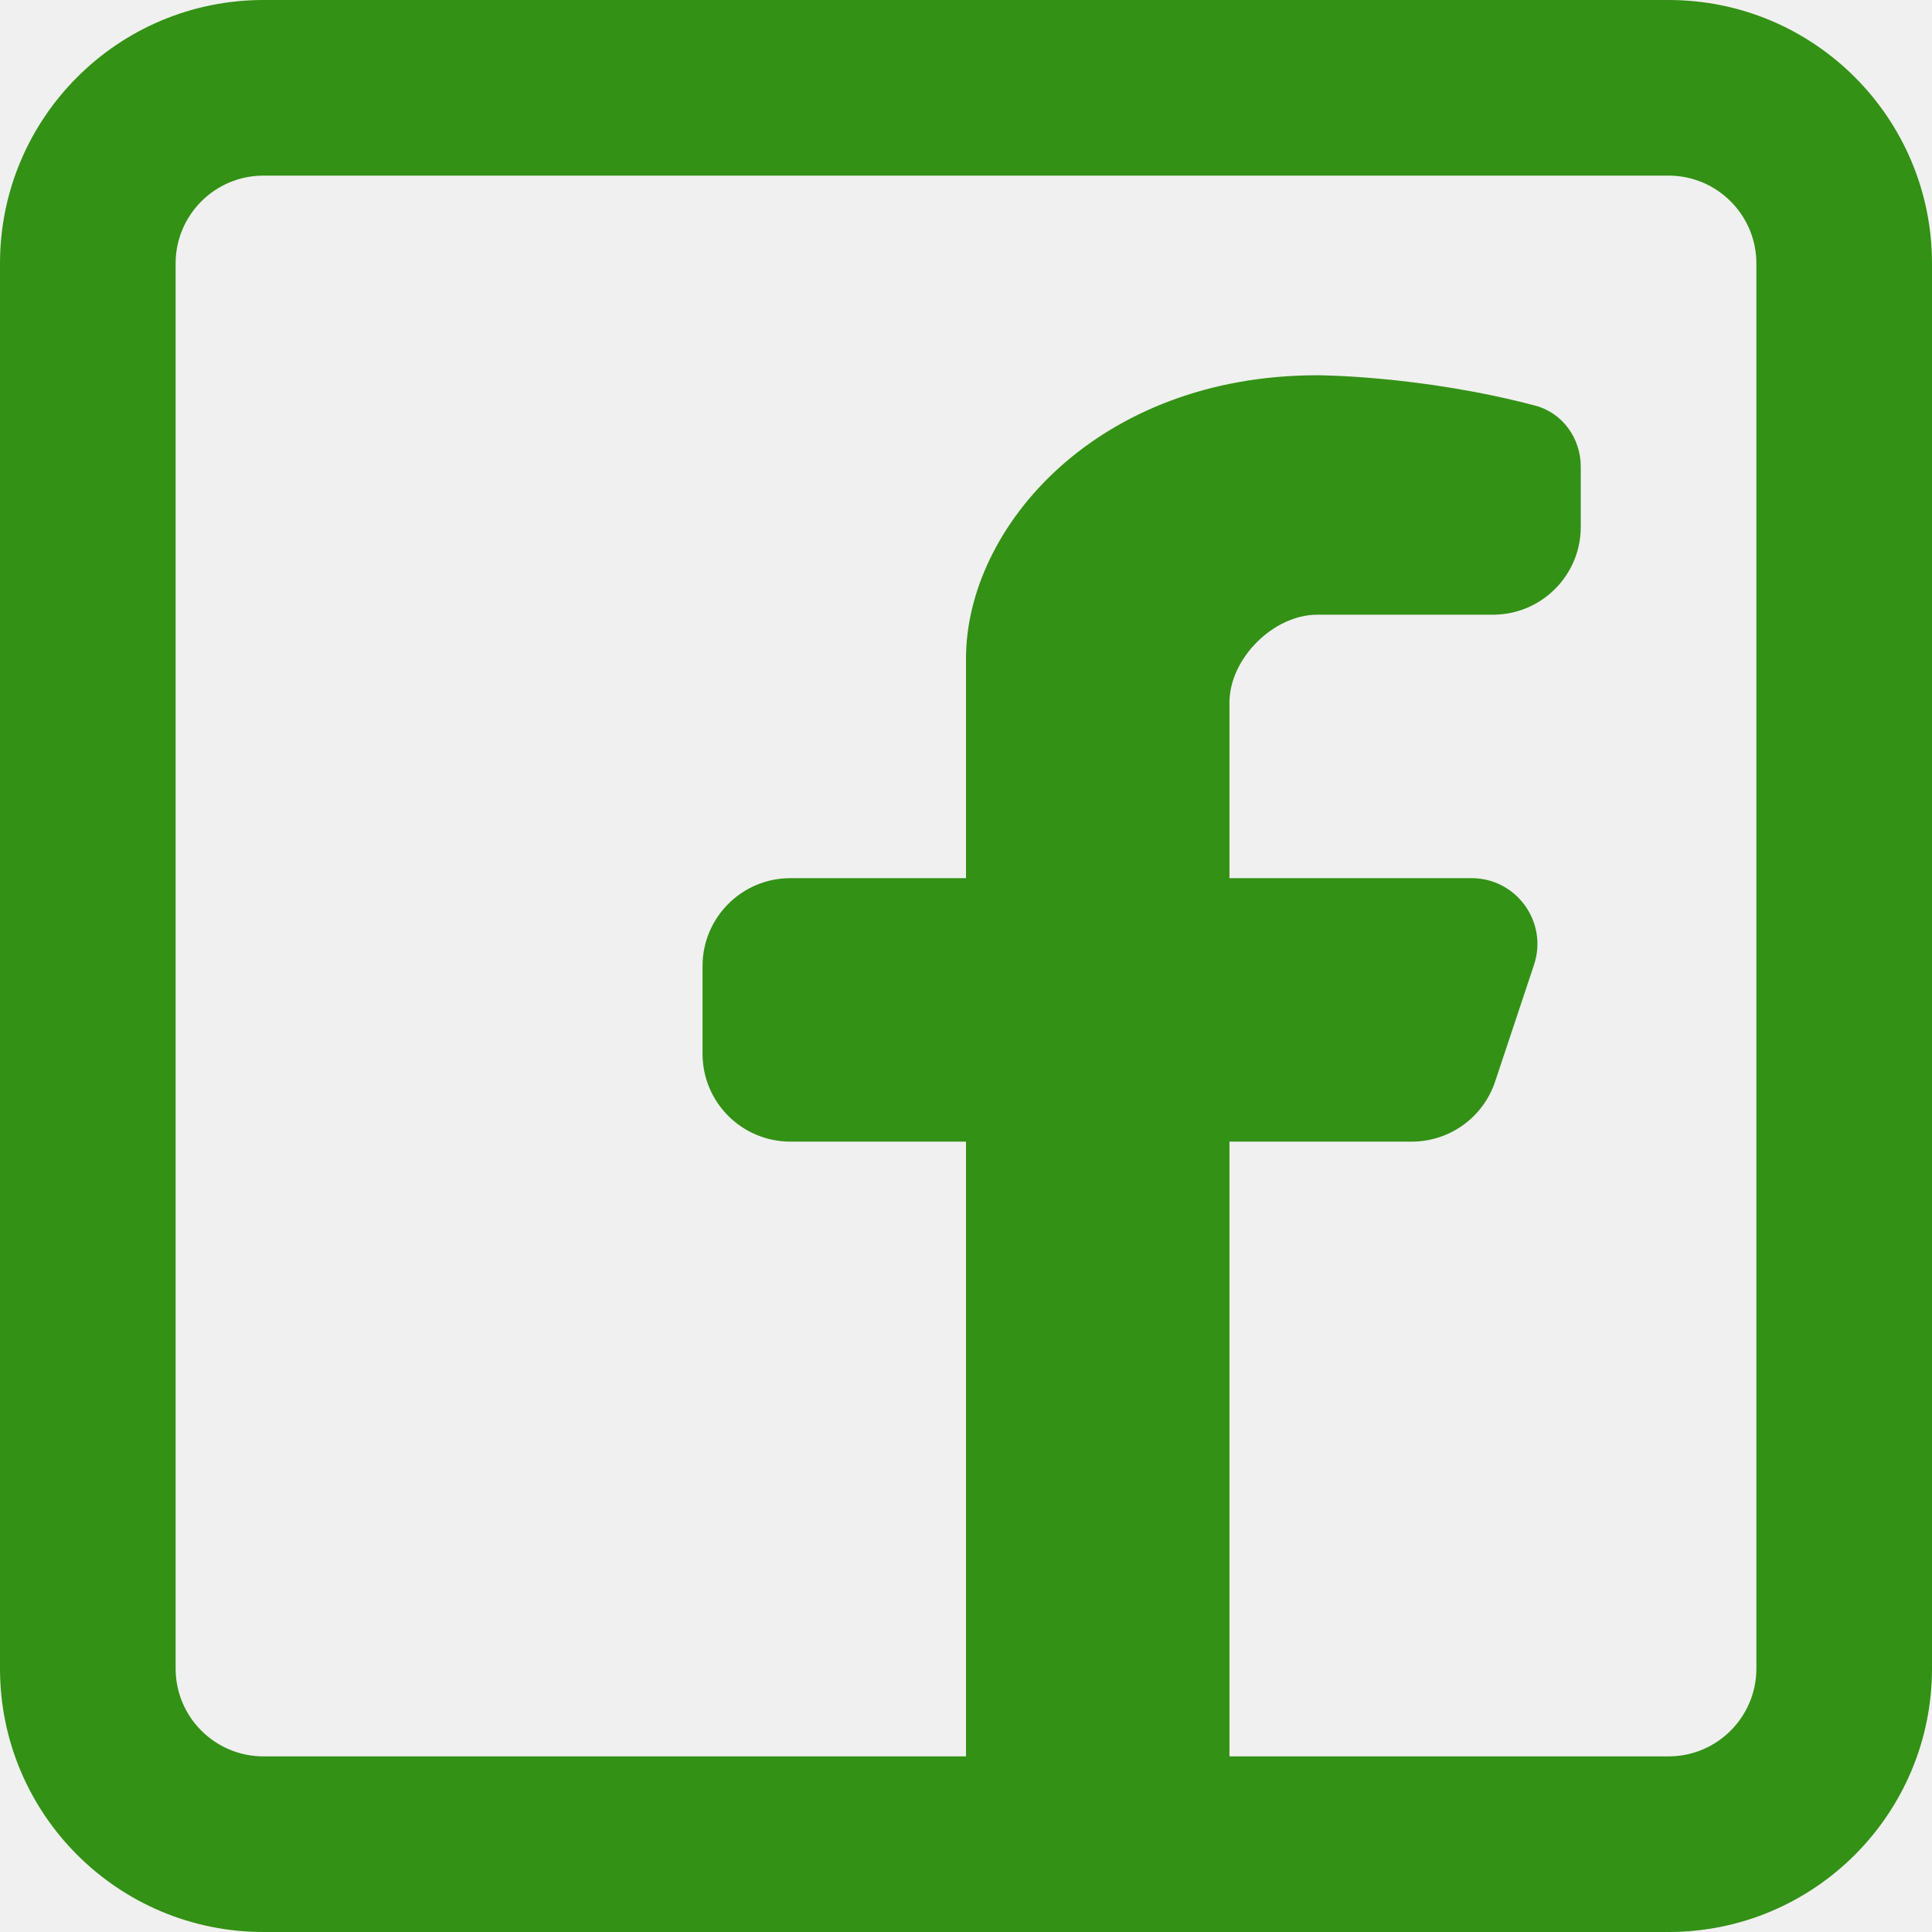
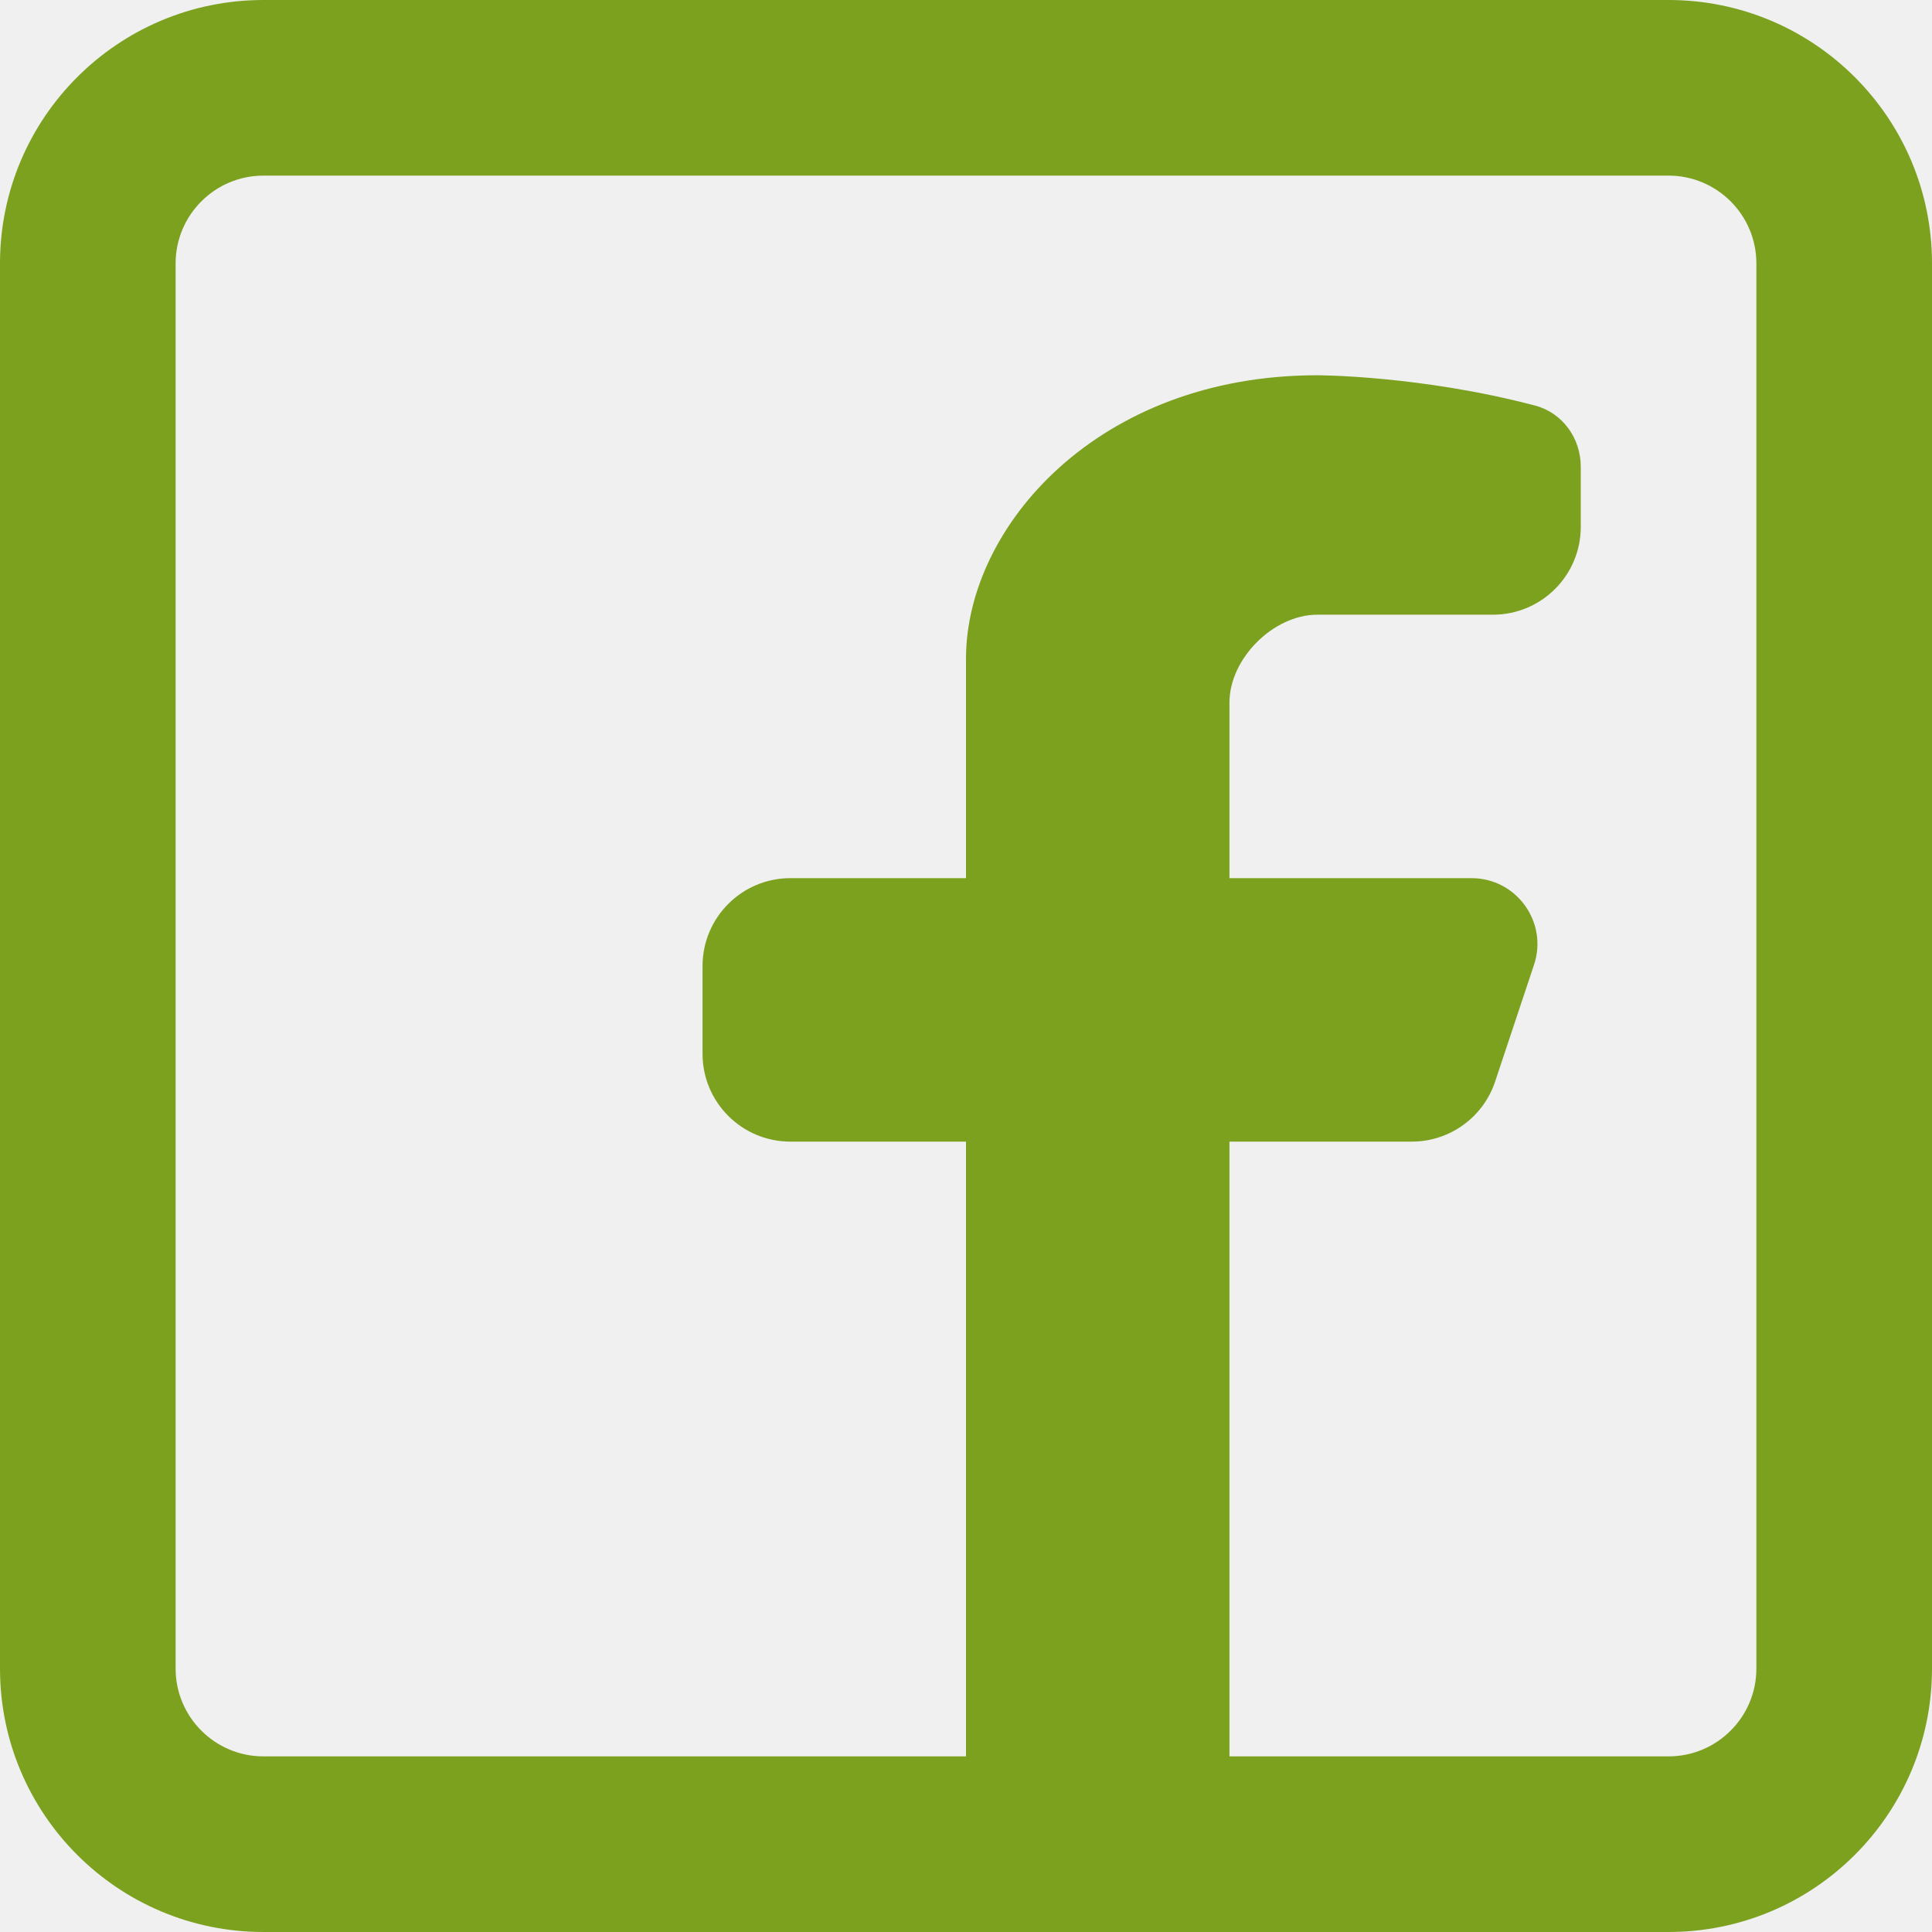
<svg xmlns="http://www.w3.org/2000/svg" width="30" height="30" viewBox="0 0 30 30" fill="none">
  <g clip-path="url(#clip0_98_6)">
-     <path fill-rule="evenodd" clip-rule="evenodd" d="M25.909 0C28.169 0 30 1.832 30 4.091V25.909C30 28.169 28.169 30 25.909 30H4.091C1.832 30 0 28.169 0 25.909V4.091C0 1.832 1.832 0 4.091 0H25.909ZM25.909 2.727C26.662 2.727 27.273 3.338 27.273 4.091V25.909C27.273 26.662 26.662 27.273 25.909 27.273H19.091V17.727H21.922C22.509 17.727 23.03 17.352 23.216 16.795L23.82 14.982C24.041 14.32 23.548 13.636 22.85 13.636H19.091V10.909C19.091 10.227 19.773 9.545 20.454 9.545H23.182C23.935 9.545 24.546 8.935 24.546 8.182V7.246C24.546 6.806 24.264 6.411 23.838 6.298C22.051 5.827 20.454 5.827 20.454 5.827C17.046 5.827 15 8.182 15 10.227V13.636H12.273C11.52 13.636 10.909 14.247 10.909 15V16.363C10.909 17.117 11.52 17.727 12.273 17.727H15V27.273H4.091C3.338 27.273 2.727 26.662 2.727 25.909V4.091C2.727 3.338 3.338 2.727 4.091 2.727H25.909Z" fill="#339115" />
+     <path fill-rule="evenodd" clip-rule="evenodd" d="M25.909 0C28.169 0 30 1.832 30 4.091V25.909C30 28.169 28.169 30 25.909 30H4.091C1.832 30 0 28.169 0 25.909V4.091C0 1.832 1.832 0 4.091 0H25.909ZM25.909 2.727C26.662 2.727 27.273 3.338 27.273 4.091V25.909C27.273 26.662 26.662 27.273 25.909 27.273H19.091V17.727H21.922C22.509 17.727 23.03 17.352 23.216 16.795L23.82 14.982C24.041 14.32 23.548 13.636 22.85 13.636H19.091V10.909C19.091 10.227 19.773 9.545 20.454 9.545H23.182C23.935 9.545 24.546 8.935 24.546 8.182V7.246C24.546 6.806 24.264 6.411 23.838 6.298C22.051 5.827 20.454 5.827 20.454 5.827C17.046 5.827 15 8.182 15 10.227V13.636H12.273C11.52 13.636 10.909 14.247 10.909 15V16.363C10.909 17.117 11.52 17.727 12.273 17.727H15V27.273H4.091C3.338 27.273 2.727 26.662 2.727 25.909V4.091C2.727 3.338 3.338 2.727 4.091 2.727H25.909Z" fill="#7BA11F" />
  </g>
  <defs>
    <clipPath id="clip0_98_6">
      <rect width="30" height="30" fill="white" />
    </clipPath>
  </defs>
</svg>
